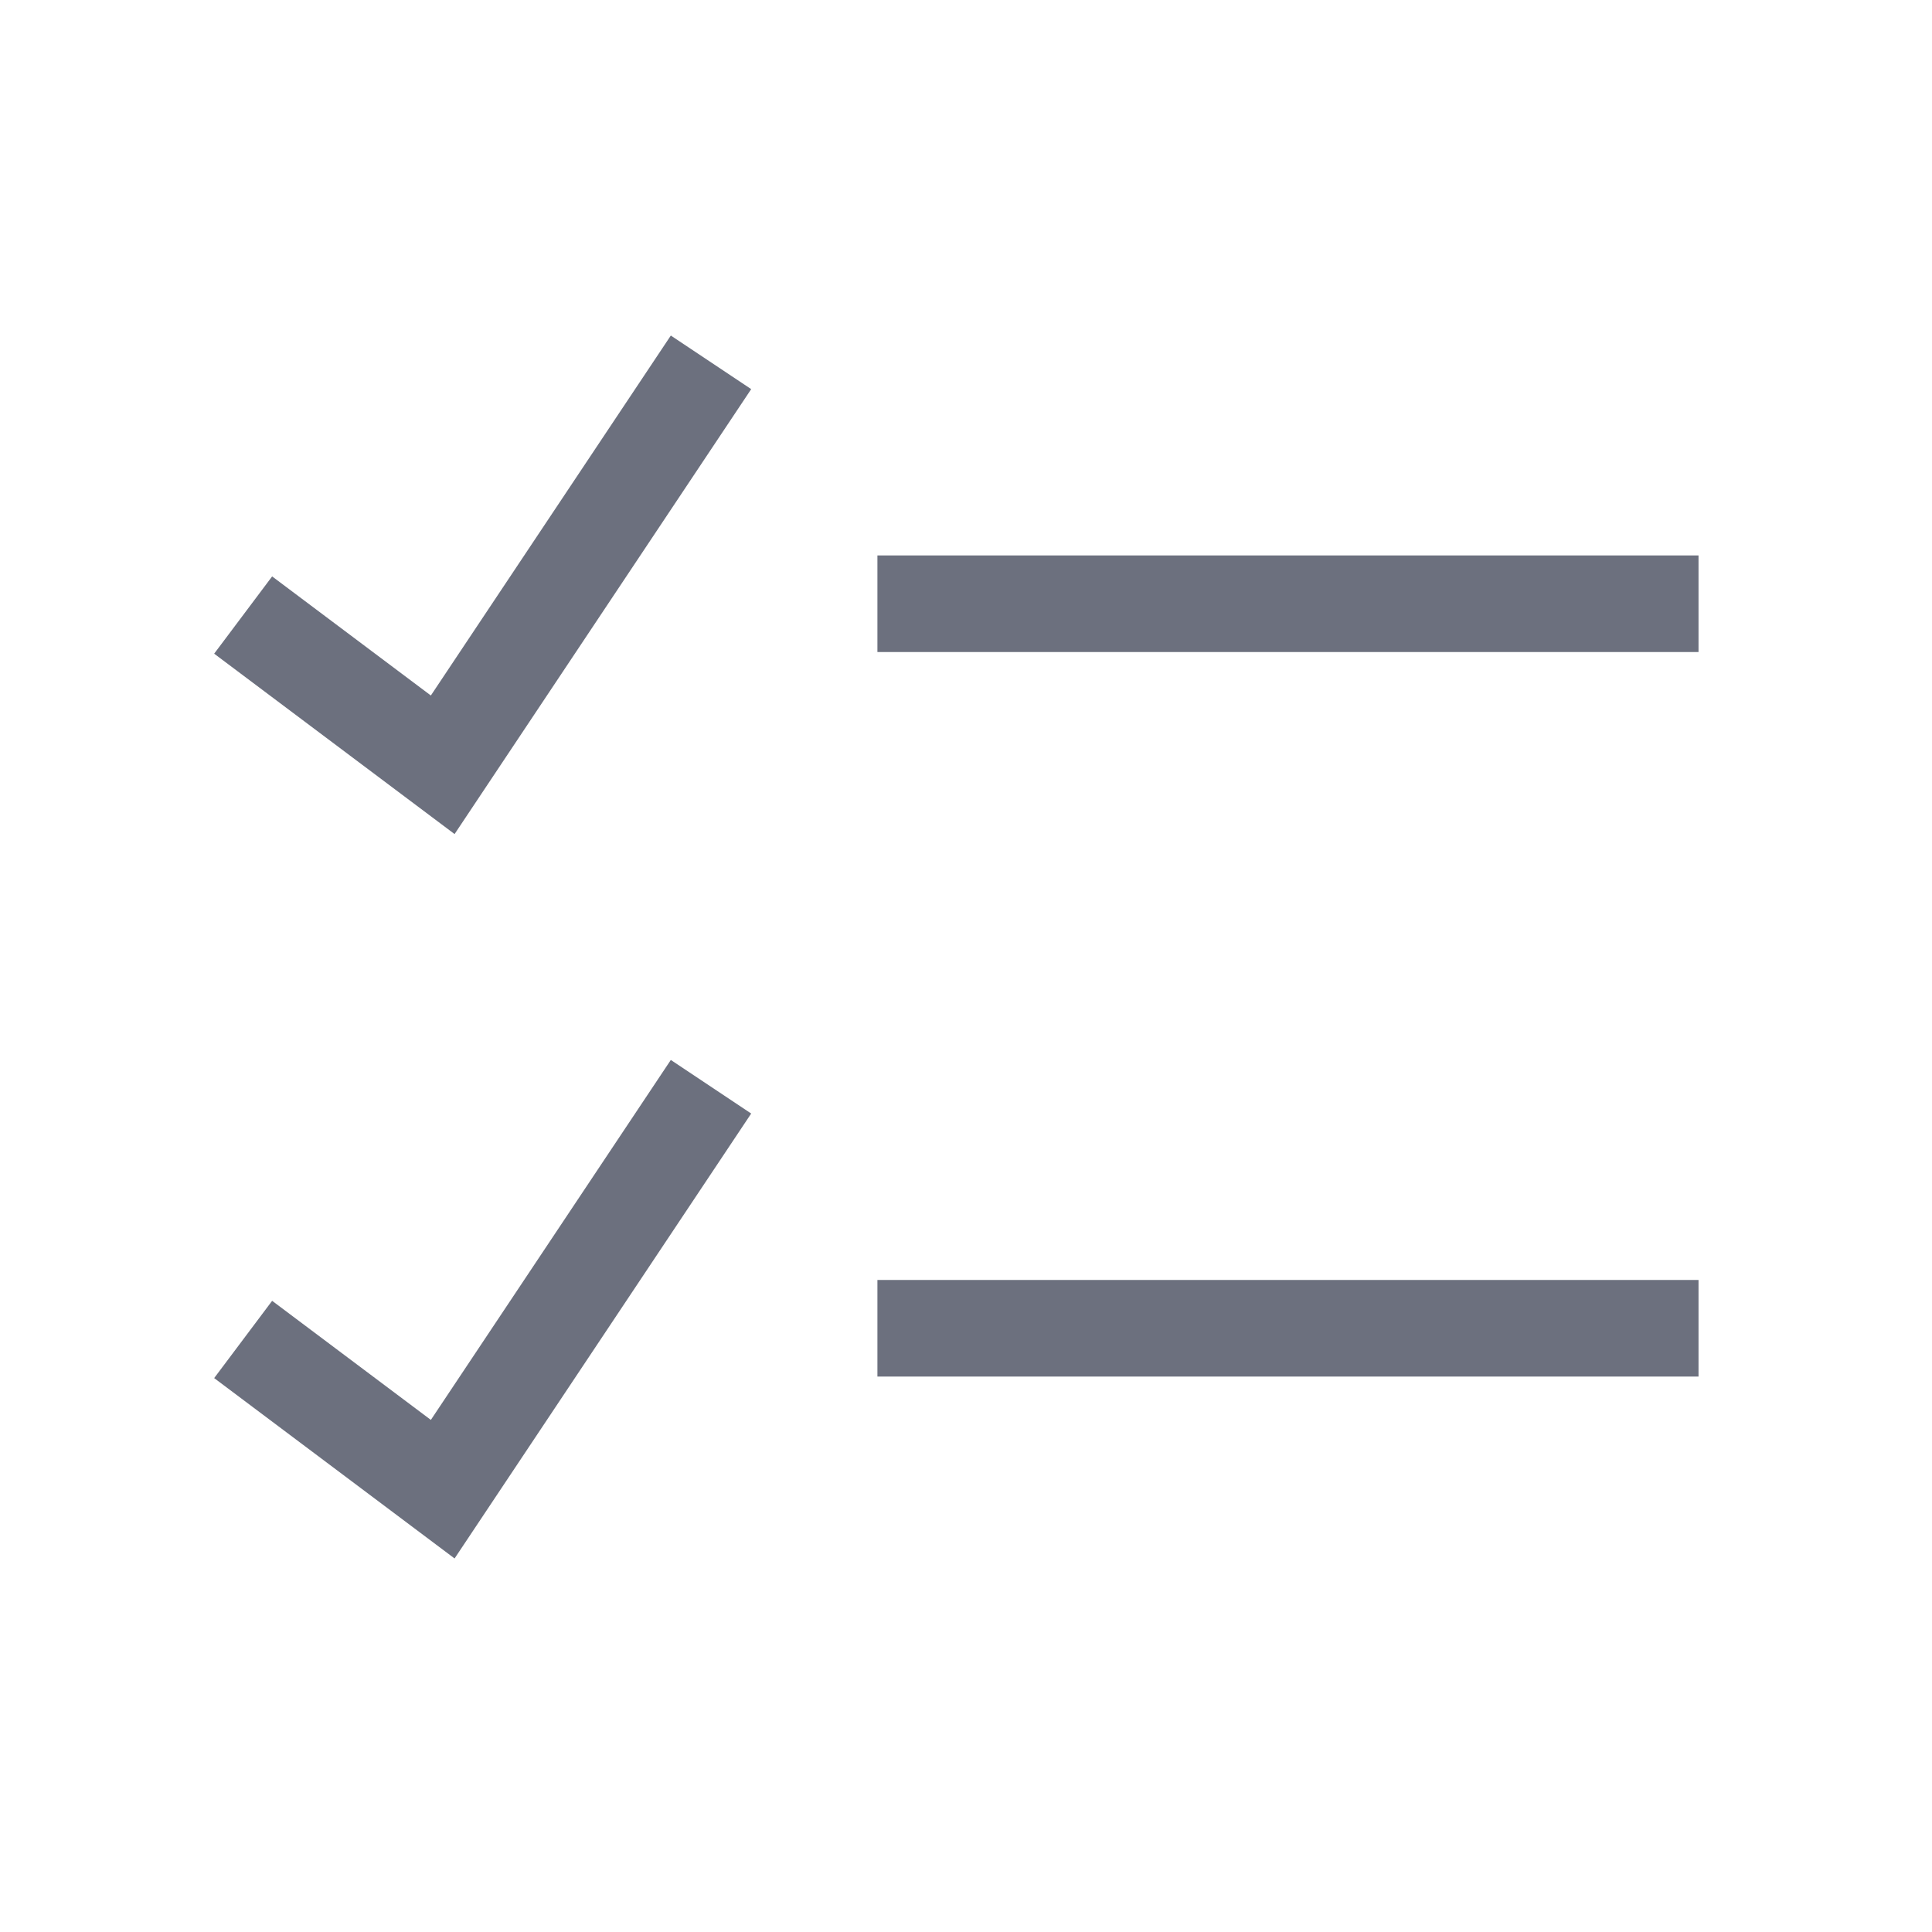
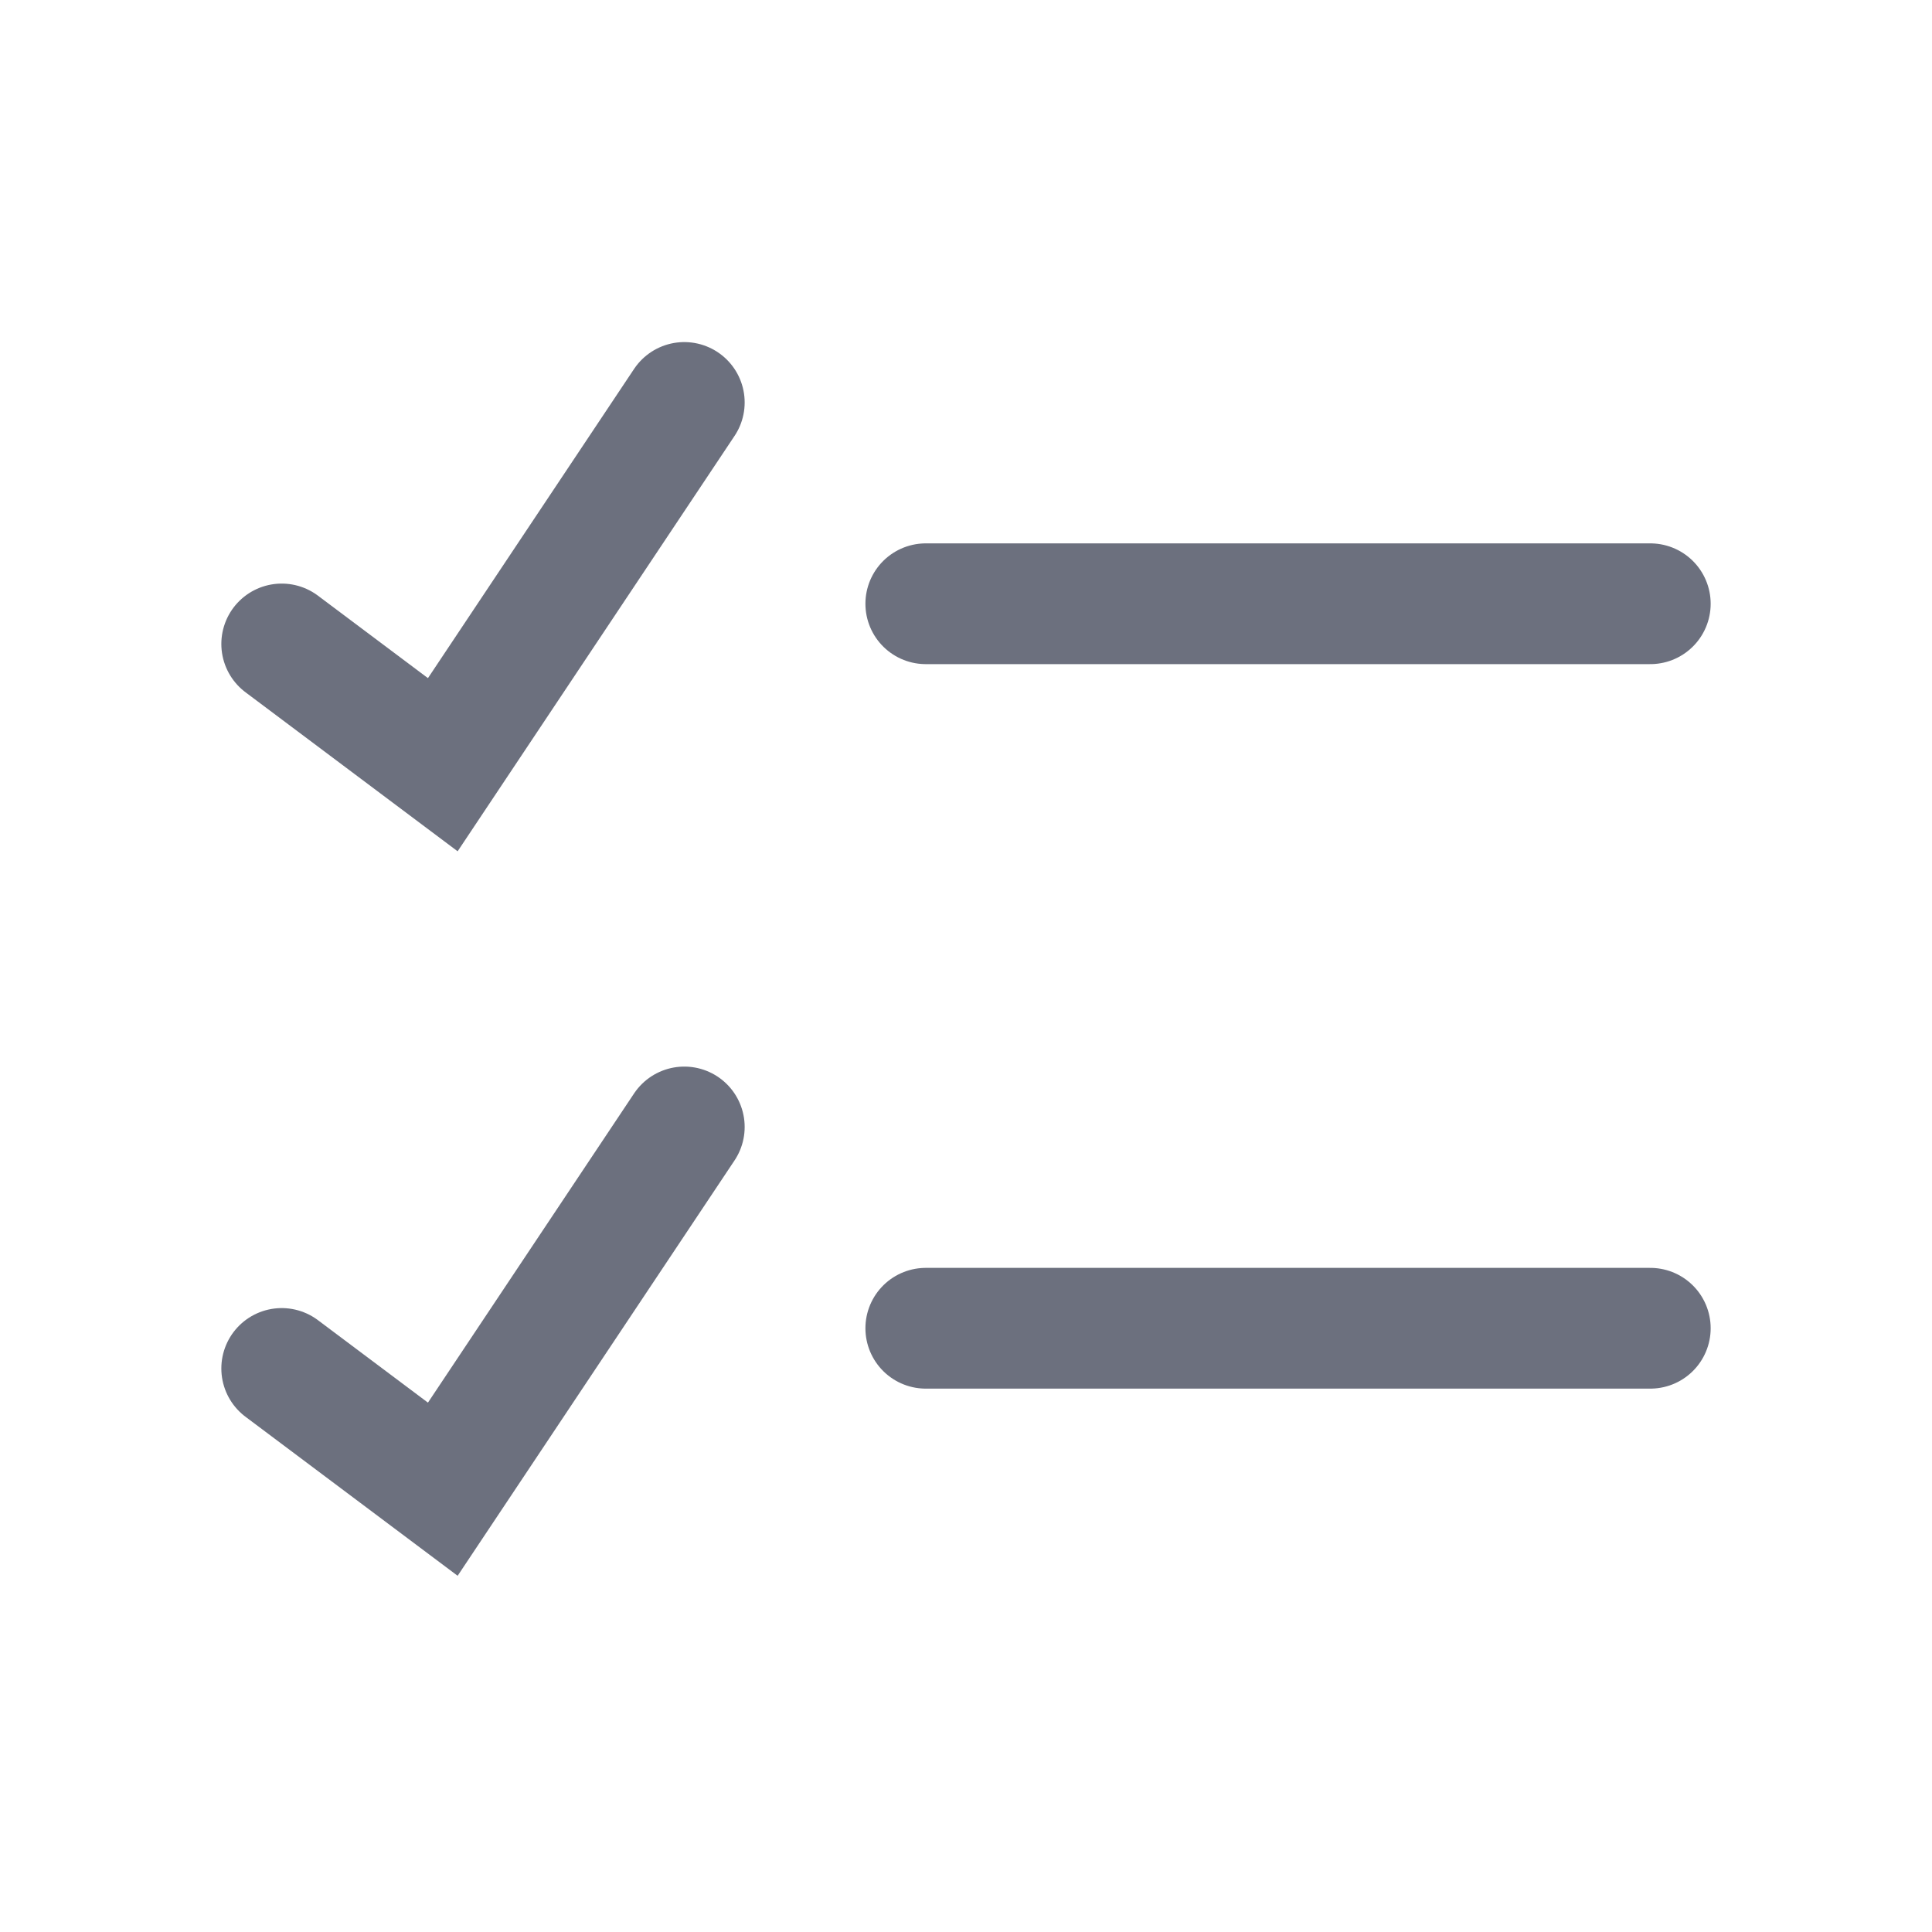
- <svg xmlns="http://www.w3.org/2000/svg" width="16" height="16" viewBox="0 0 20 20" fill="none">
-   <path d="M9.583 13.75H17.083M9.583 6.25H17.083M2.917 6.667L4.583 7.917L7.083 4.167M2.917 14.166L4.583 15.416L7.083 11.666" stroke="#6C707E" stroke-linecap="square" />
+ <svg xmlns="http://www.w3.org/2000/svg" width="16" height="16" viewBox="0 0 16 16" fill="none">
+   <path d="M7.667 11H13.667M7.667 5H13.667M2.333 5.333L3.667 6.333L5.667 3.333M2.333 11.333L3.667 12.333L5.667 9.333" stroke="#6C707E" stroke-linecap="round" />
</svg>
